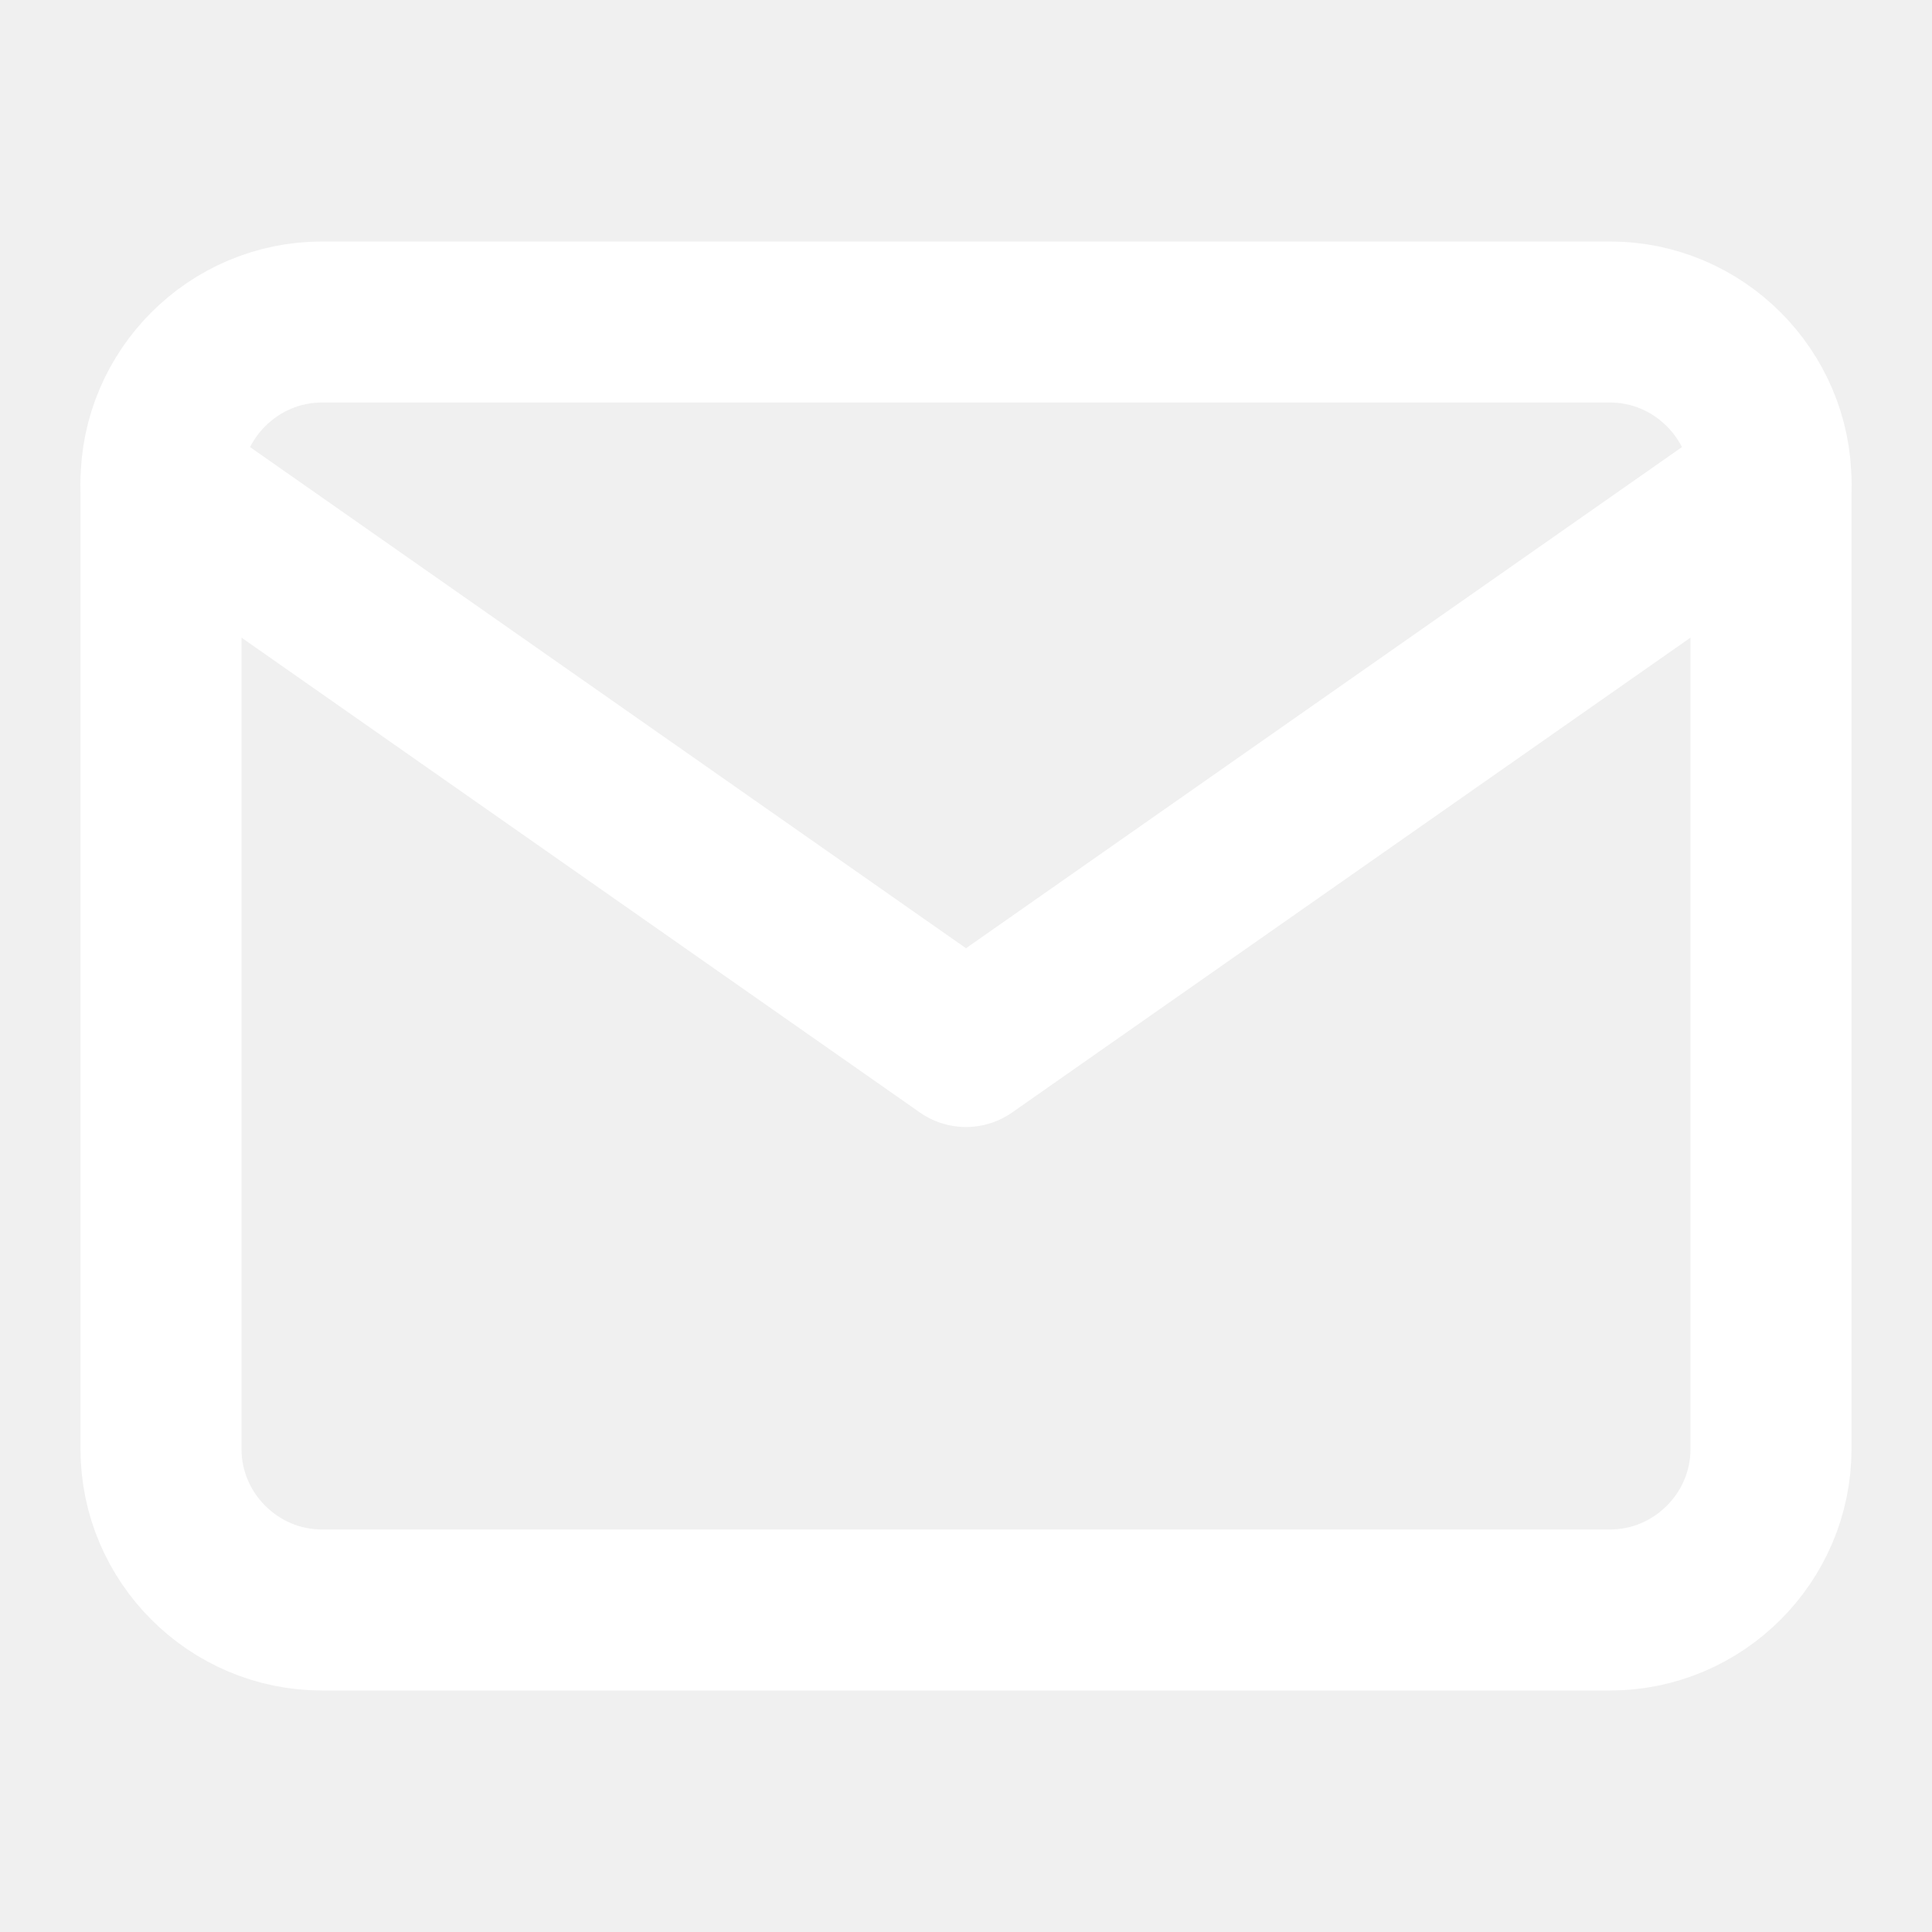
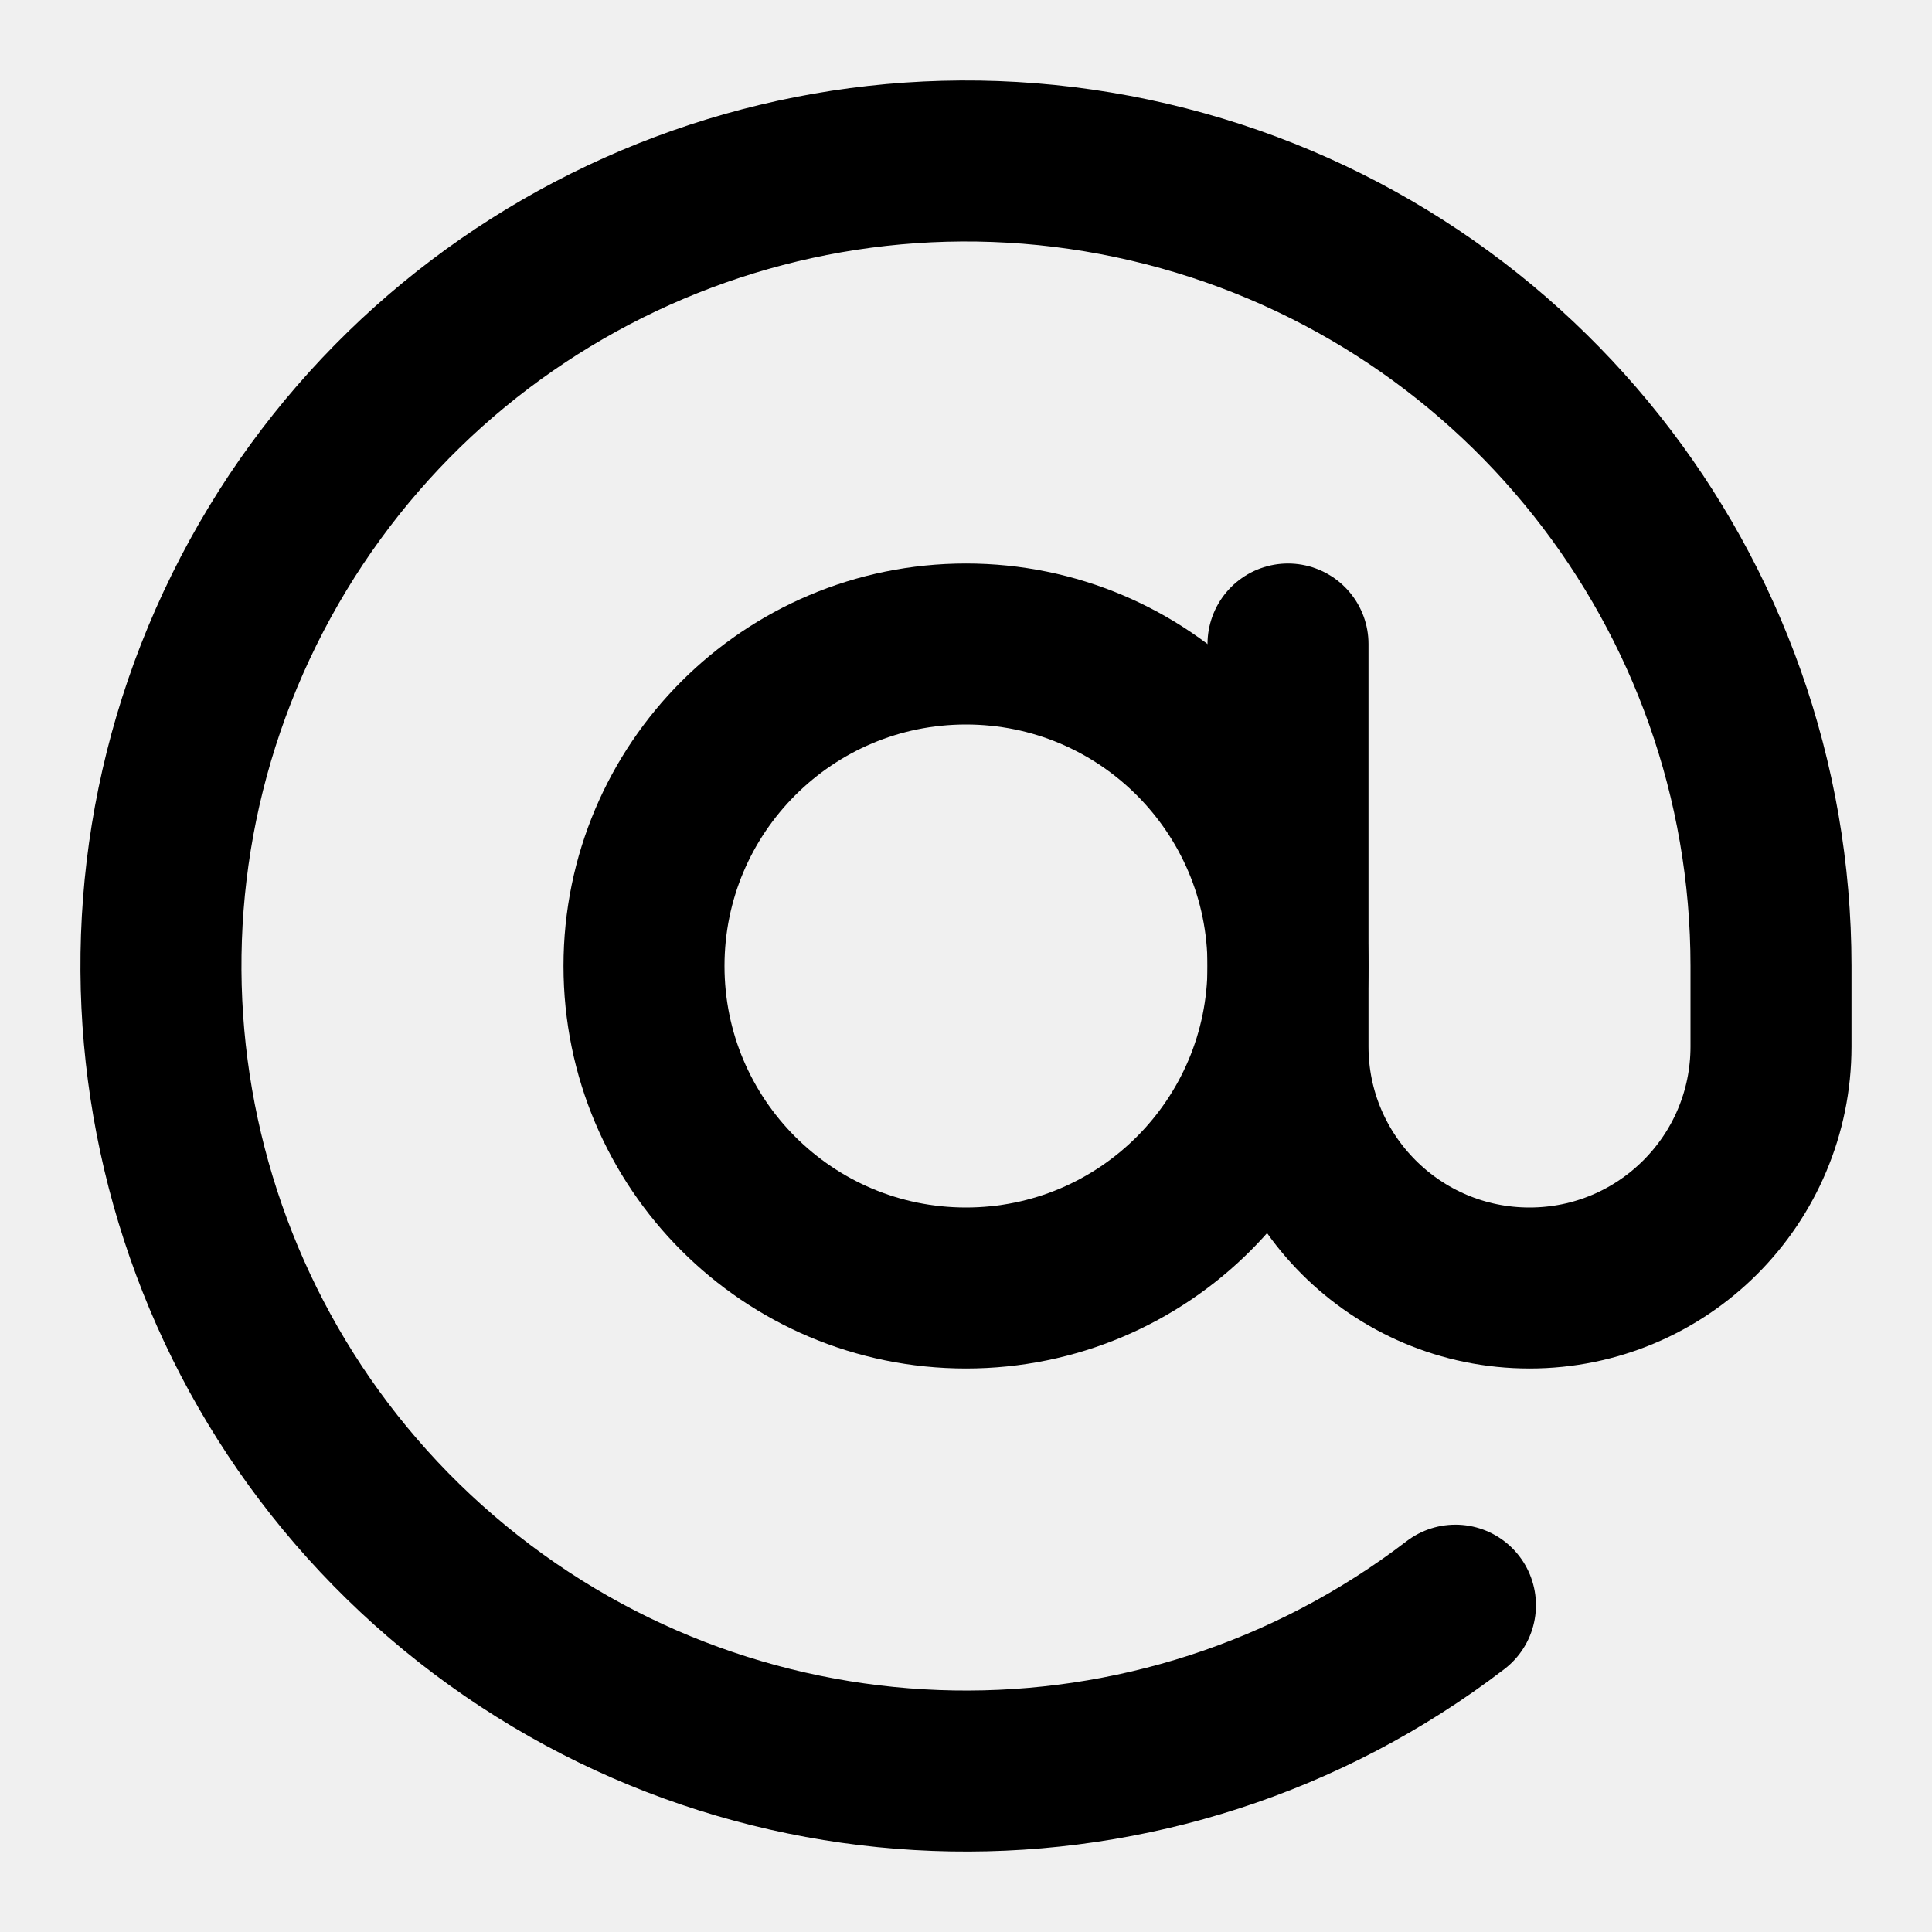
- <svg xmlns="http://www.w3.org/2000/svg" width="24" height="24" viewBox="0 0 24 24" fill="none" stroke="#fff" stroke-width="2" stroke-linecap="round" stroke-linejoin="round" class="feather feather-mail">
-   <path d="M4 4h16c1.1 0 2 .9 2 2v12c0 1.1-.9 2-2 2H4c-1.1 0-2-.9-2-2V6c0-1.1.9-2 2-2z" />
-   <polyline points="22,6 12,13 2,6" />
+ <svg xmlns="http://www.w3.org/2000/svg" width="24" height="24" viewBox="0 0 24 24" fill="none" stroke="currentColor" stroke-width="2" stroke-linecap="round" stroke-linejoin="round" class="feather feather-at-sign">
+   <circle cx="12" cy="12" r="4" />
+   <path d="M16 8v5a3 3 0 0 0 6 0v-1a10 10 0 1 0-3.92 7.94" />
</svg>
